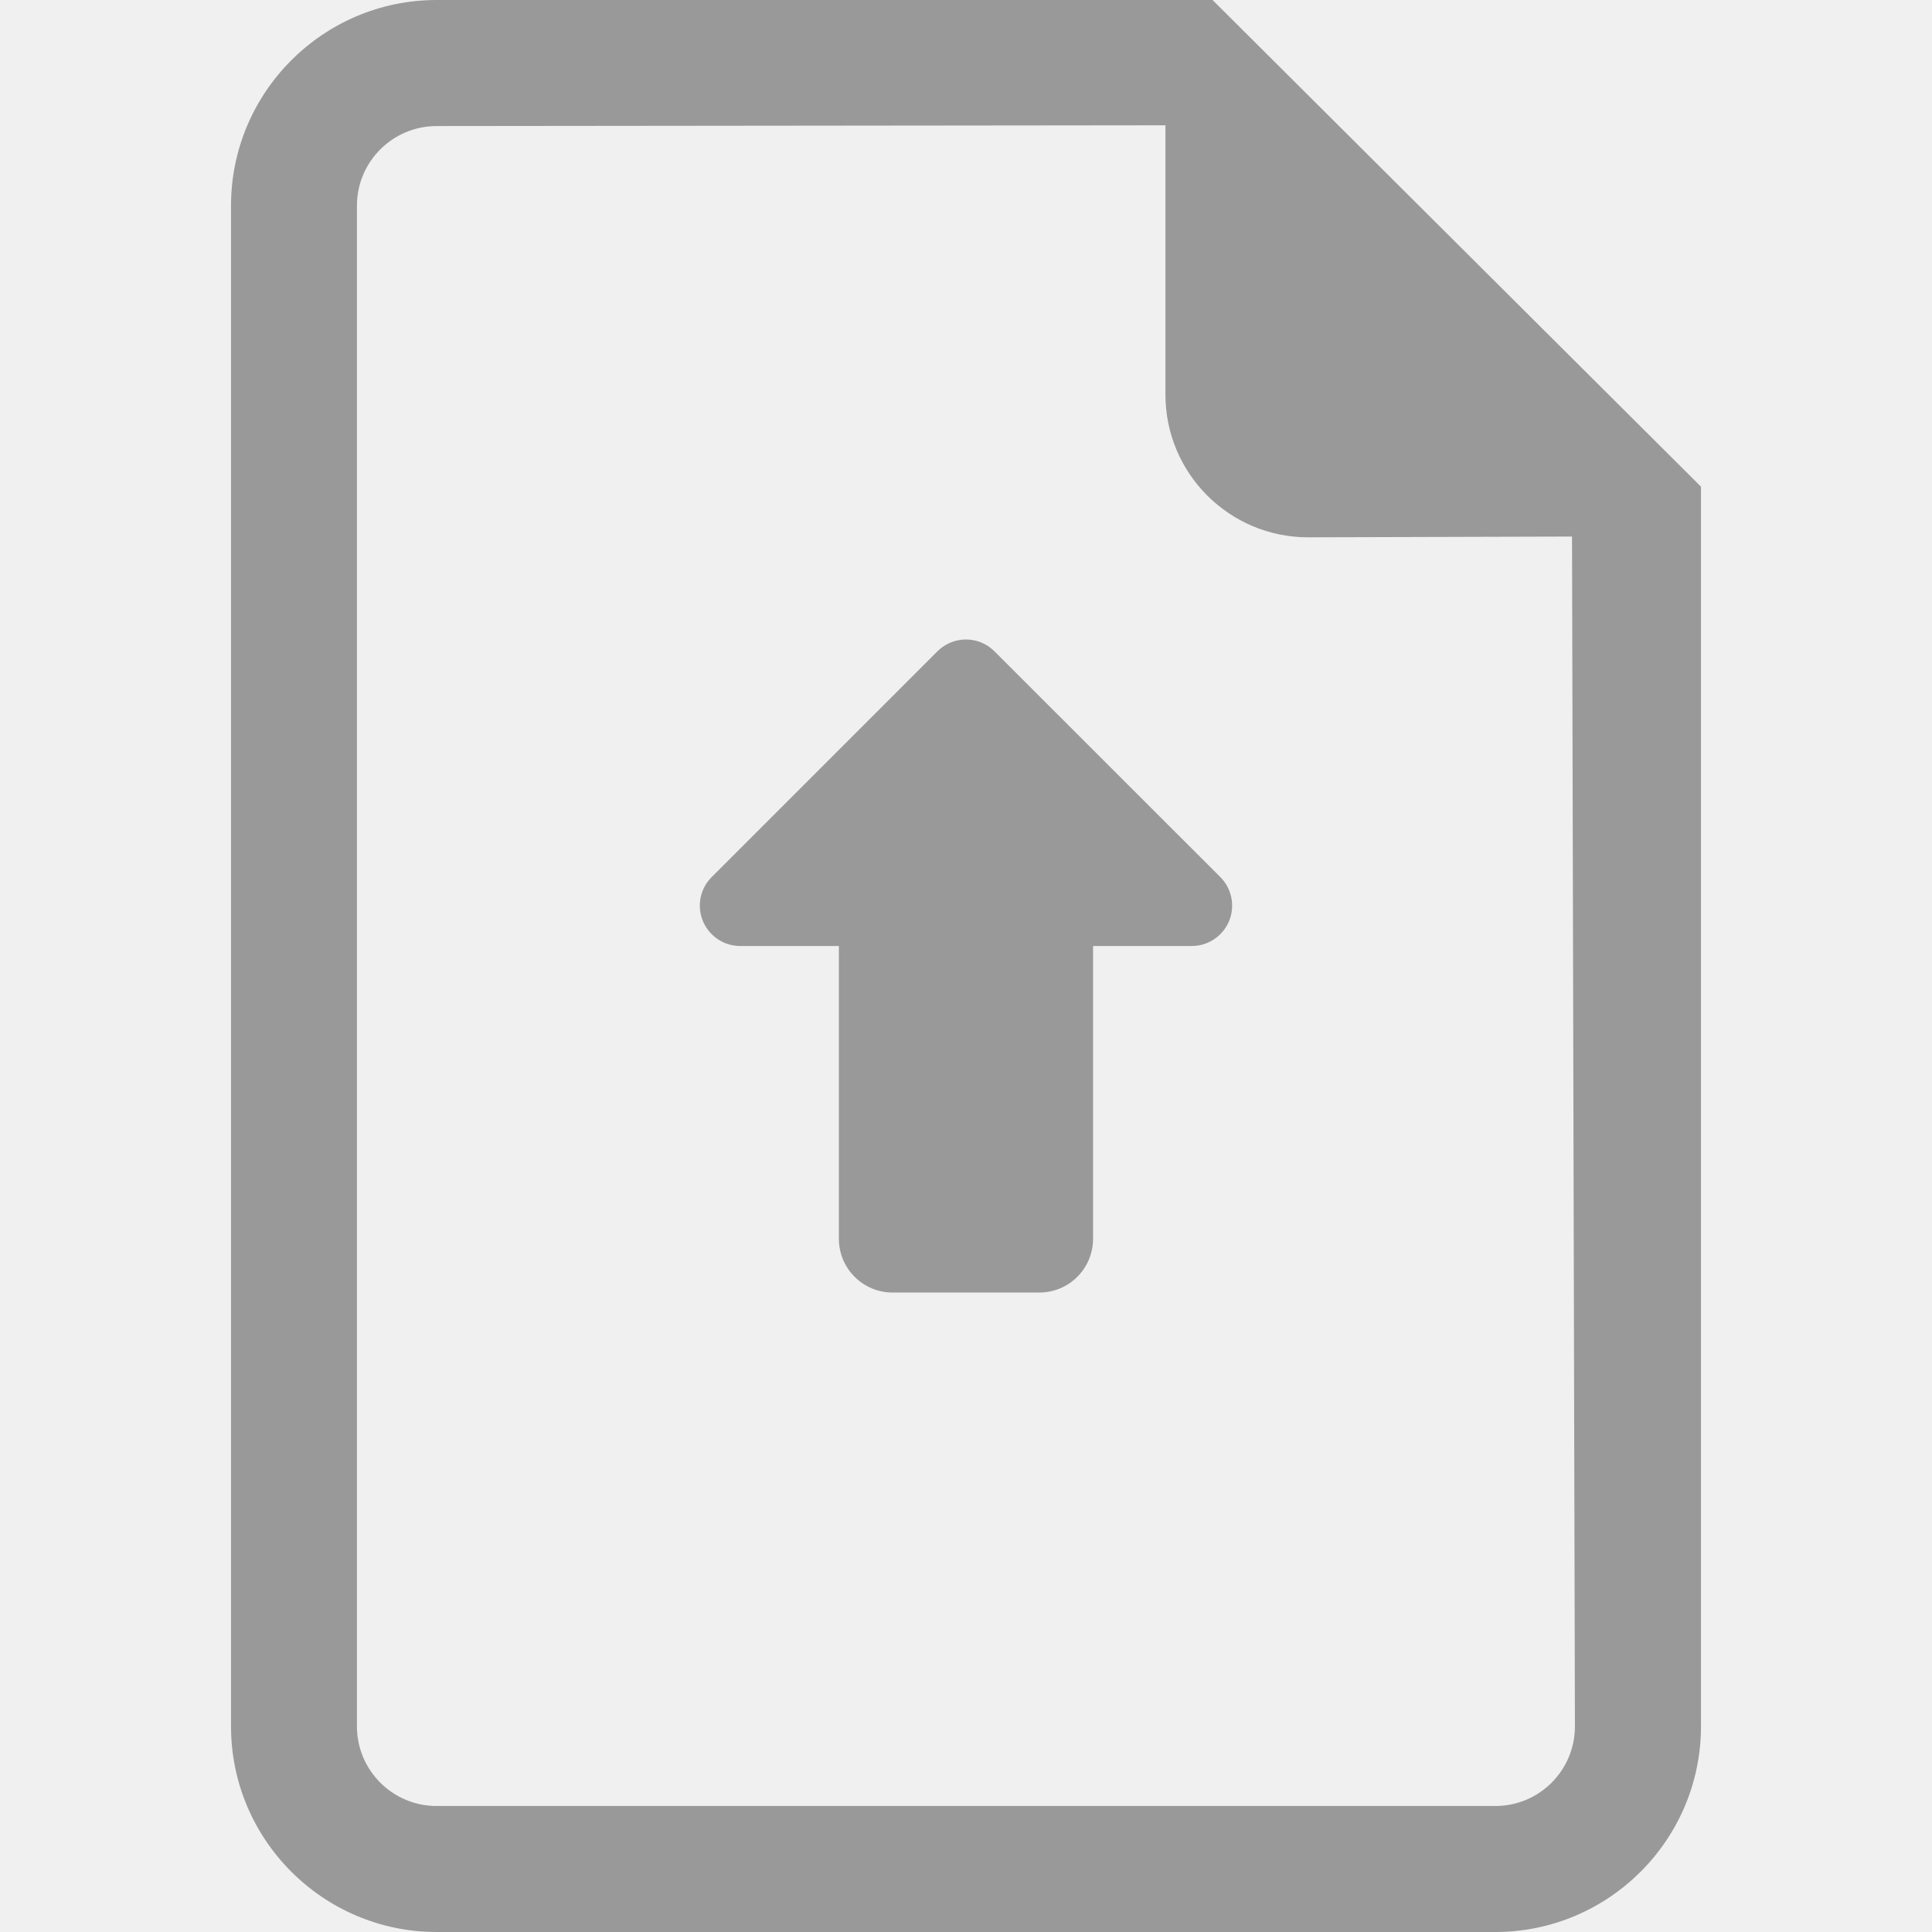
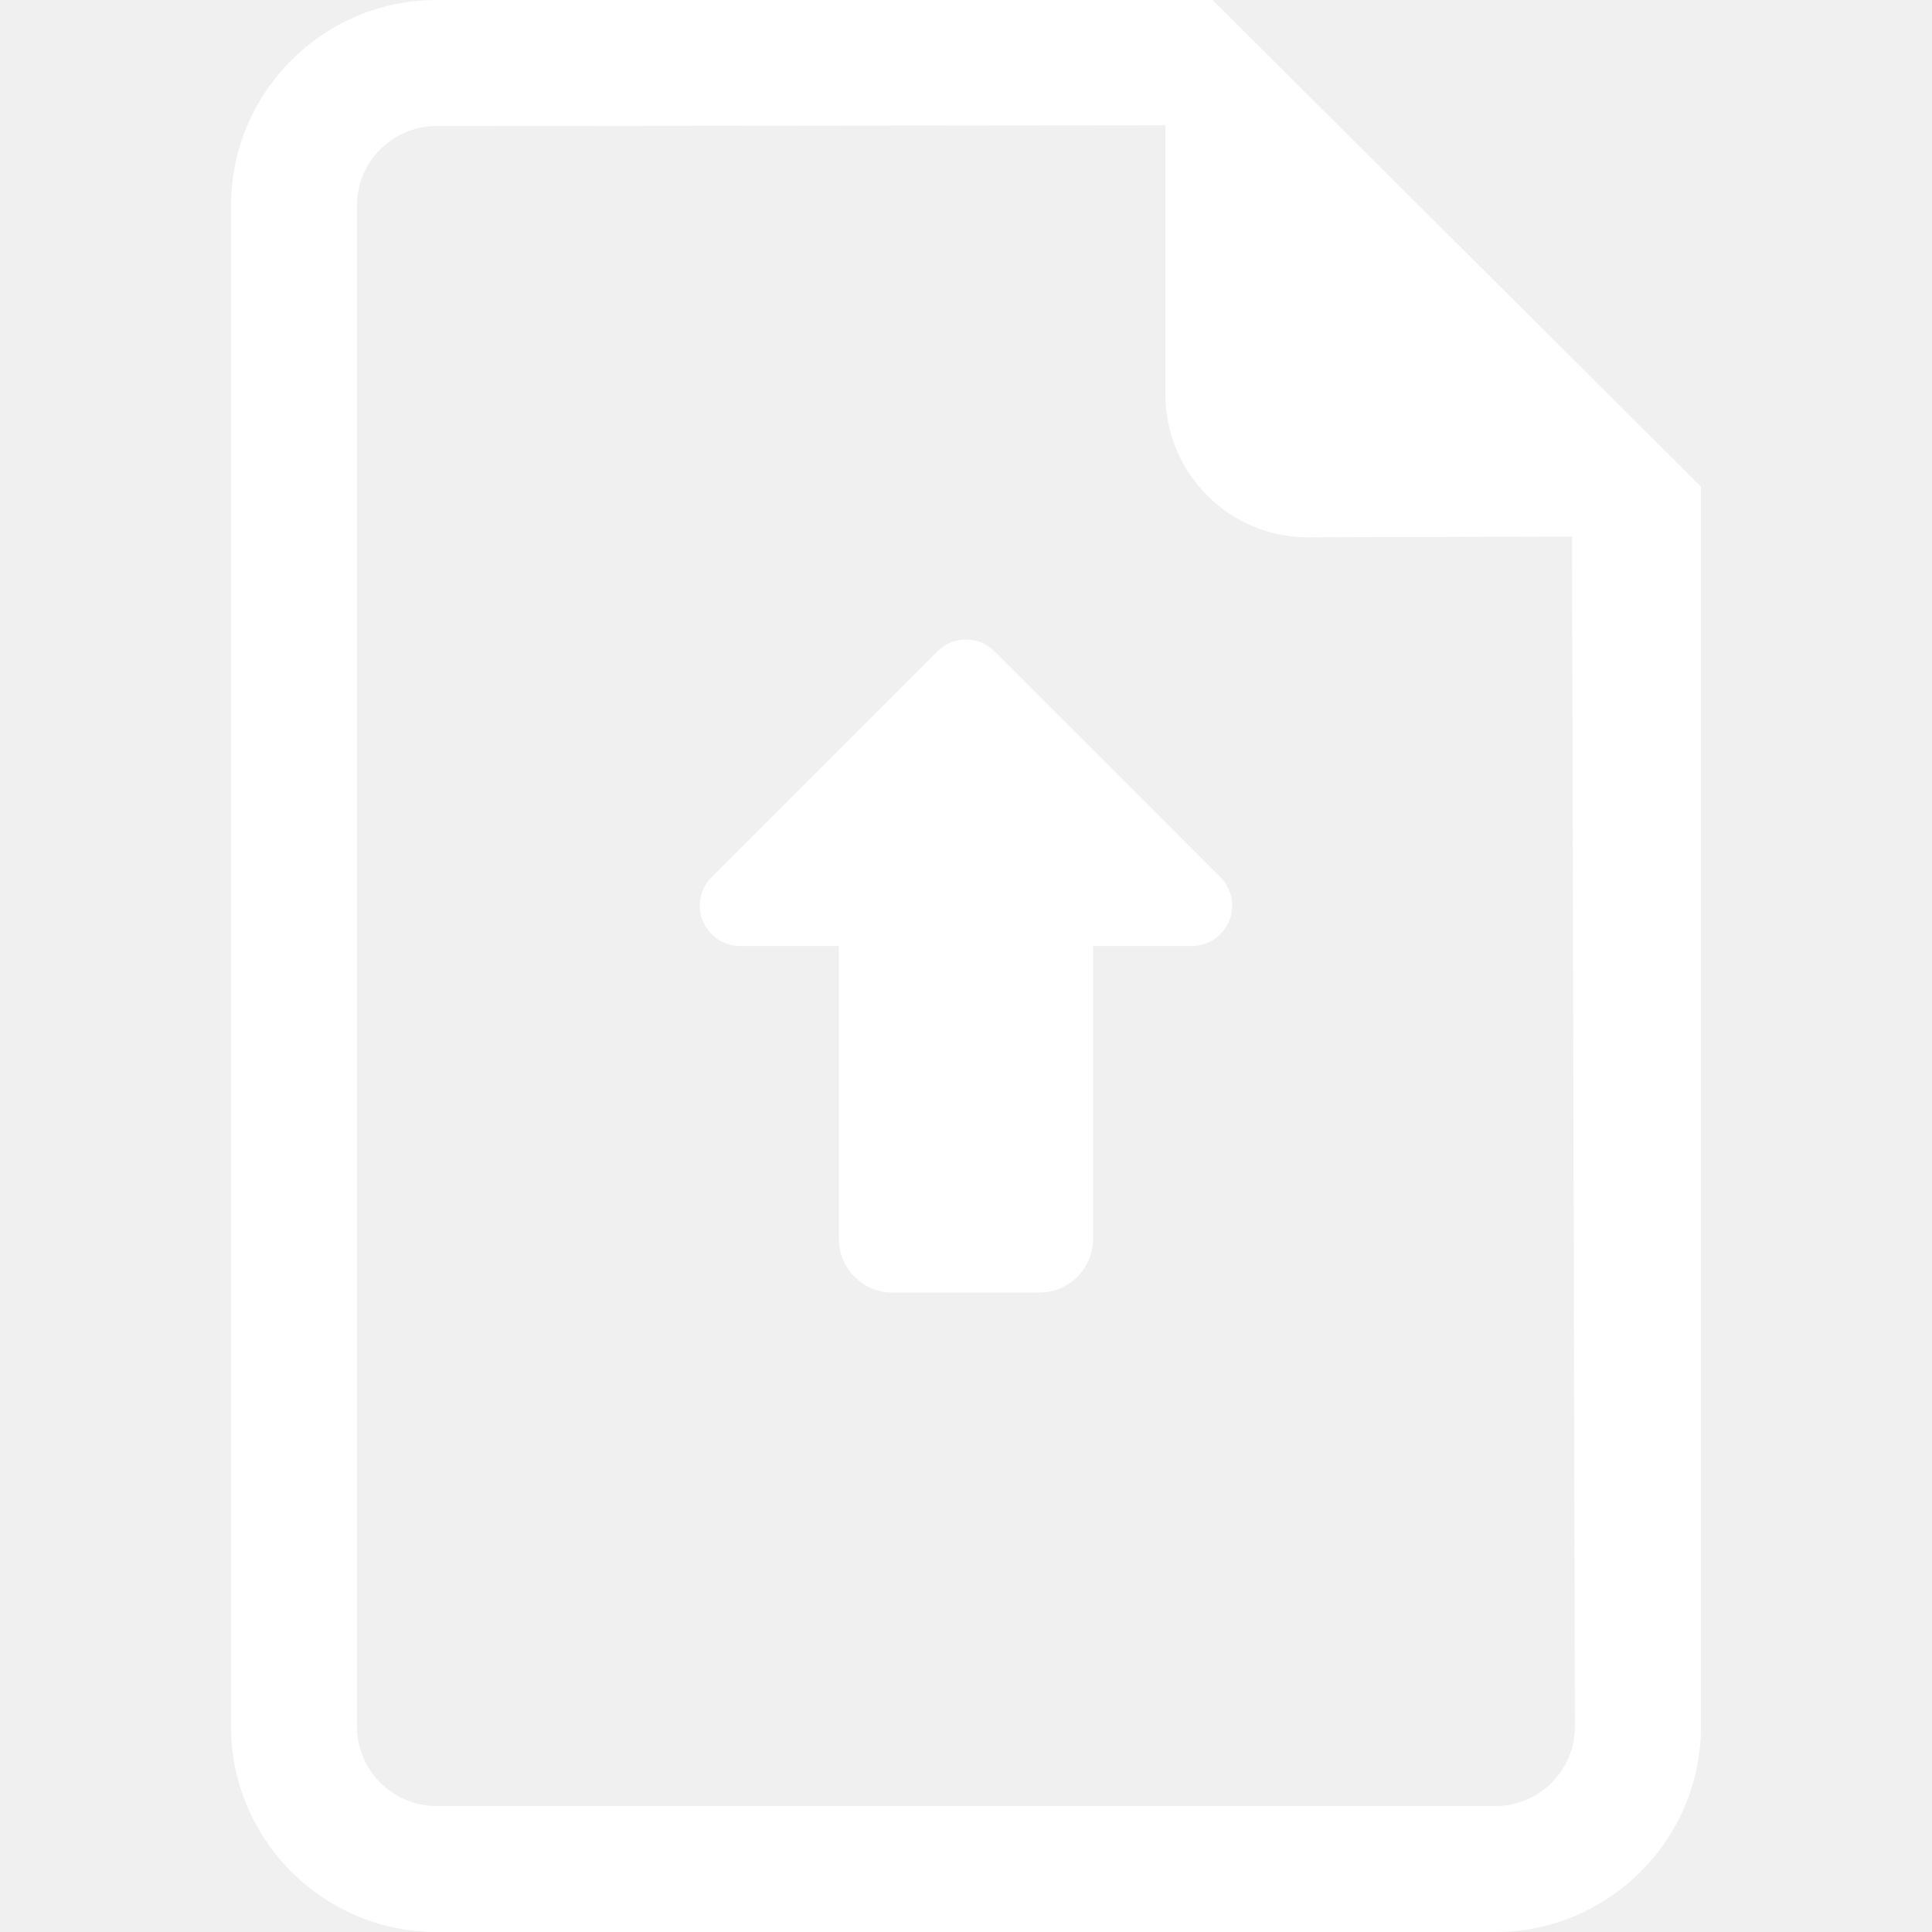
<svg xmlns="http://www.w3.org/2000/svg" version="1.1" id="Capa_1" x="0px" y="0px" viewBox="0 0 482.14 482.14" style="enable-background:new 0 0 482.14 482.14;" xml:space="preserve" width="512px" height="512px">
  <g>
-     <path d="M302.598,0H108.967C80.661,0,57.652,23.025,57.652,51.315v379.509c0,28.289,23.009,51.315,51.315,51.315h264.204   c28.275,0,51.316-23.026,51.316-51.315V121.449L302.598,0z M373.171,450.698H108.967c-10.97,0-19.891-8.905-19.891-19.874V51.315   c0-10.953,8.921-19.858,19.891-19.858l181.874-0.189v67.218c0,19.653,15.949,35.603,35.587,35.603l65.878-0.189l0.725,296.925   C393.031,441.793,384.142,450.698,373.171,450.698z" fill="#999999" />
-     <path d="M248.177,162.544c-3.924-3.94-10.307-3.94-14.247,0l-56.327,56.335c-2.9,2.893-3.75,7.227-2.191,10.977   c1.576,3.767,5.233,6.225,9.299,6.225h24.634v73.058c0,7.415,6.005,13.42,13.397,13.42h36.626c7.407,0,13.411-6.005,13.411-13.42   v-73.058h24.634c4.067,0,7.738-2.458,9.315-6.225c1.545-3.75,0.692-8.085-2.191-10.977L248.177,162.544z" fill="#999999" />
+     <path d="M302.598,0H108.967C80.661,0,57.652,23.025,57.652,51.315v379.509c0,28.289,23.009,51.315,51.315,51.315h264.204   c28.275,0,51.316-23.026,51.316-51.315V121.449L302.598,0z M373.171,450.698H108.967c-10.97,0-19.891-8.905-19.891-19.874V51.315   c0-10.953,8.921-19.858,19.891-19.858l181.874-0.189v67.218c0,19.653,15.949,35.603,35.587,35.603l65.878-0.189l0.725,296.925   C393.031,441.793,384.142,450.698,373.171,450.698z" fill="#FFFFFF" />
+     <path d="M248.177,162.544c-3.924-3.94-10.307-3.94-14.247,0l-56.327,56.335c-2.9,2.893-3.75,7.227-2.191,10.977   c1.576,3.767,5.233,6.225,9.299,6.225h24.634v73.058c0,7.415,6.005,13.42,13.397,13.42h36.626c7.407,0,13.411-6.005,13.411-13.42   v-73.058h24.634c4.067,0,7.738-2.458,9.315-6.225c1.545-3.75,0.692-8.085-2.191-10.977L248.177,162.544z" fill="#FFFFFF" />
  </g>
  <g>
</g>
  <g>
</g>
  <g>
</g>
  <g>
</g>
  <g>
</g>
  <g>
</g>
  <g>
</g>
  <g>
</g>
  <g>
</g>
  <g>
</g>
  <g>
</g>
  <g>
</g>
  <g>
</g>
  <g>
</g>
  <g>
</g>
</svg>
